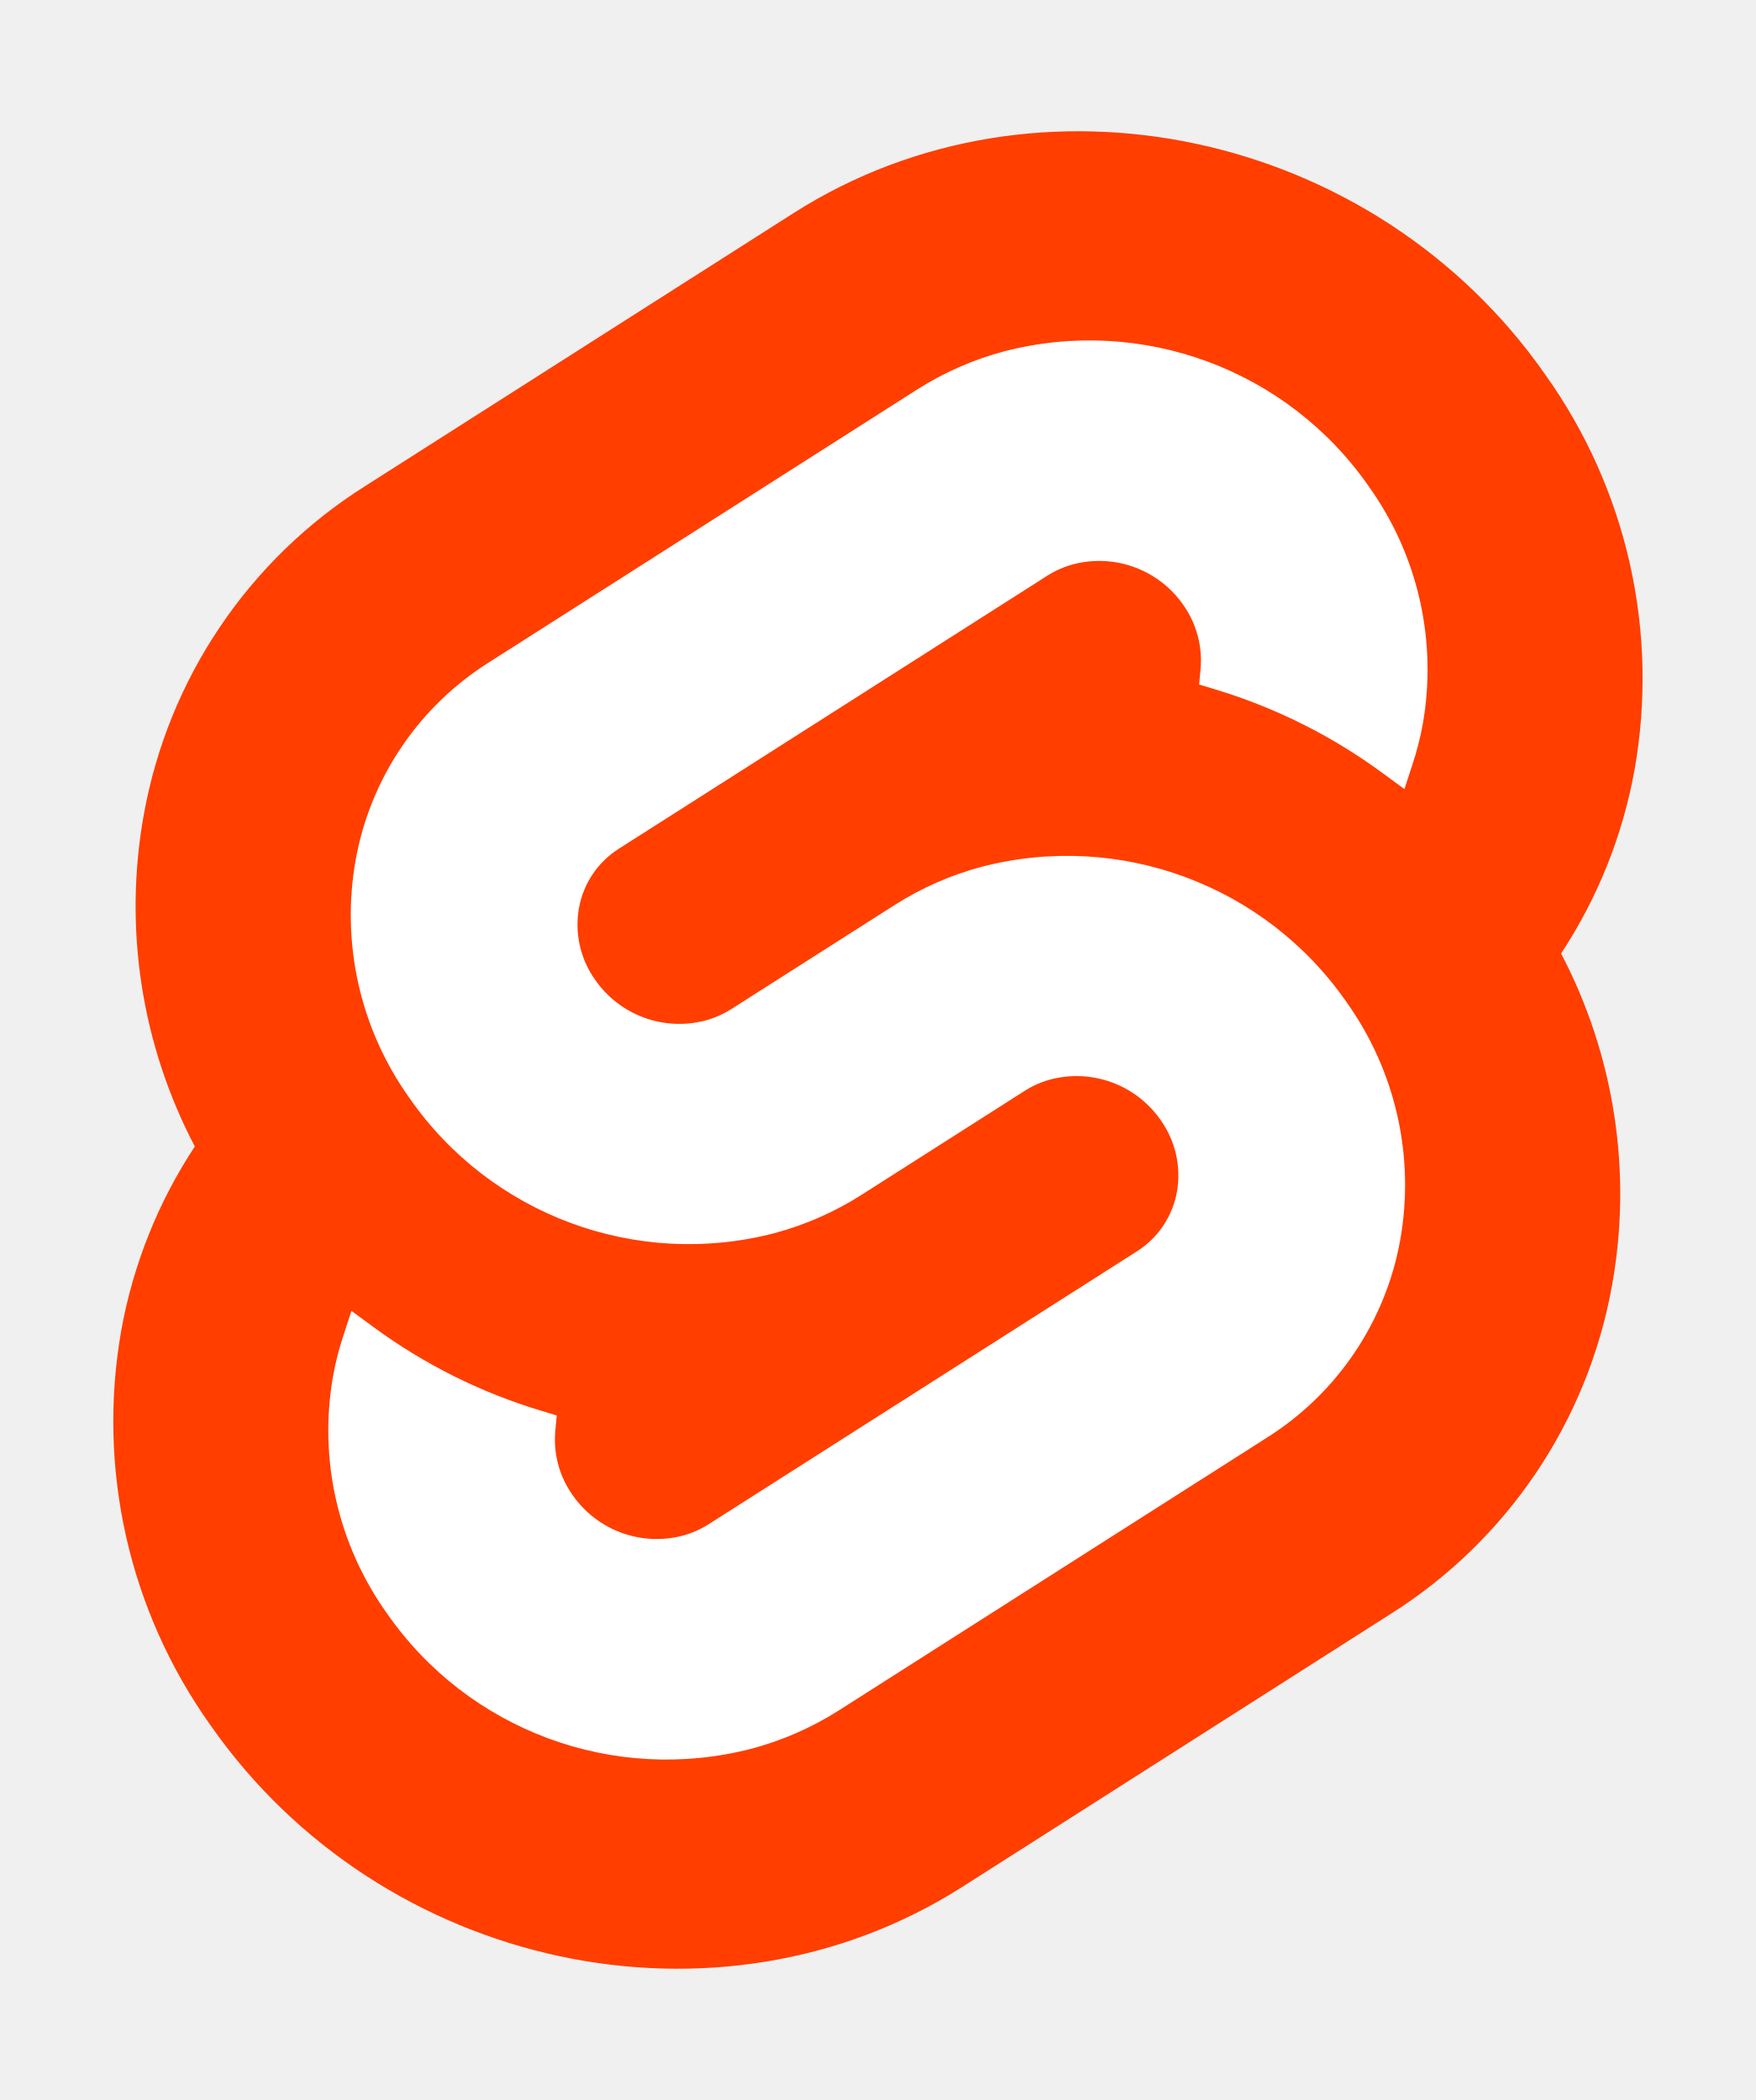
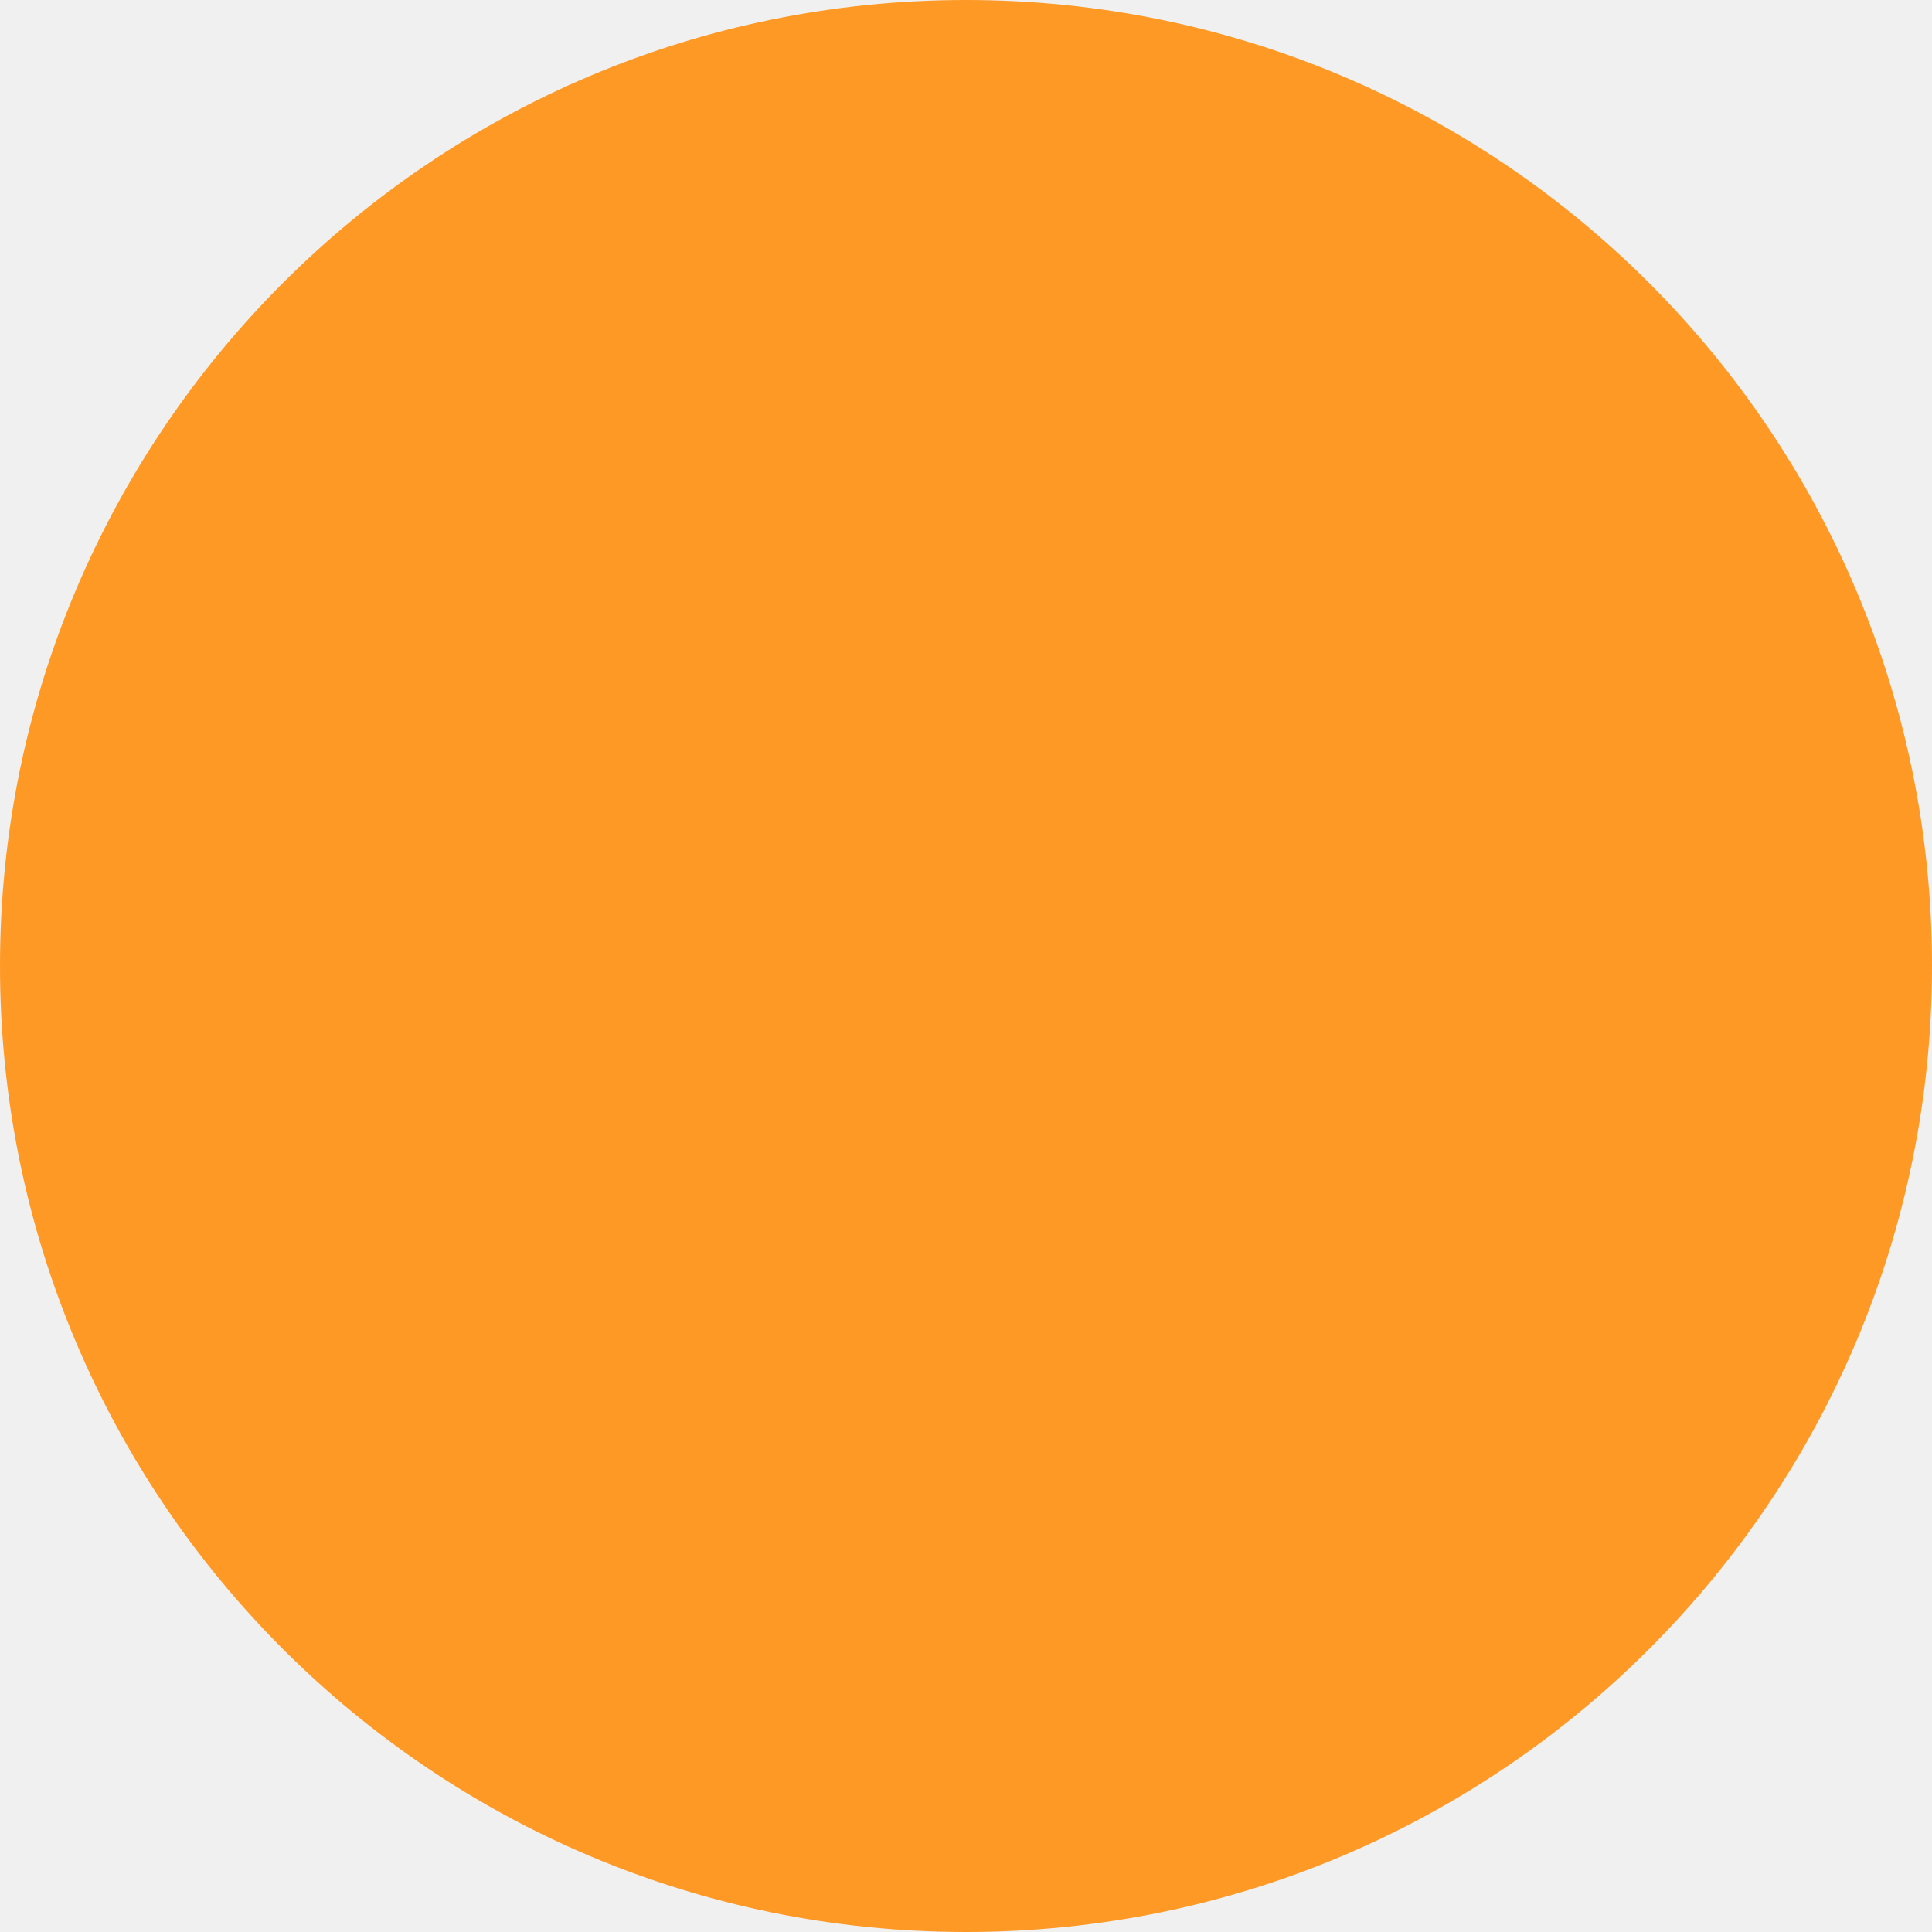
- <svg xmlns="http://www.w3.org/2000/svg" width="107" height="128" viewBox="0 0 107 128">
-   <path d="M94.157 22.819c-10.4-14.885-30.94-19.297-45.792-9.835L22.282 29.608A29.92 29.92 0 0 0 8.764 49.65a31.5 31.5 0 0 0 3.108 20.231 30 30 0 0 0-4.477 11.183 31.9 31.9 0 0 0 5.448 24.116c10.402 14.887 30.942 19.297 45.791 9.835l26.083-16.624A29.92 29.92 0 0 0 98.235 78.35a31.53 31.53 0 0 0-3.105-20.232 30 30 0 0 0 4.474-11.182 31.88 31.88 0 0 0-5.447-24.116" style="fill:#ff3e00" />
-   <path d="M45.817 106.582a20.72 20.72 0 0 1-22.237-8.243 19.17 19.17 0 0 1-3.277-14.503 18 18 0 0 1 .624-2.435l.49-1.498 1.337.981a33.6 33.6 0 0 0 10.203 5.098l.97.294-.09.968a5.85 5.85 0 0 0 1.052 3.878 6.24 6.24 0 0 0 6.695 2.485 5.8 5.8 0 0 0 1.603-.704L69.27 76.28a5.43 5.43 0 0 0 2.45-3.631 5.8 5.8 0 0 0-.987-4.371 6.24 6.24 0 0 0-6.698-2.487 5.7 5.7 0 0 0-1.6.704l-9.953 6.345a19 19 0 0 1-5.296 2.326 20.72 20.72 0 0 1-22.237-8.243 19.17 19.17 0 0 1-3.277-14.502 17.99 17.99 0 0 1 8.13-12.052l26.081-16.623a19 19 0 0 1 5.3-2.329 20.72 20.72 0 0 1 22.237 8.243 19.17 19.17 0 0 1 3.277 14.503 18 18 0 0 1-.624 2.435l-.49 1.498-1.337-.98a33.6 33.6 0 0 0-10.203-5.1l-.97-.294.09-.968a5.86 5.86 0 0 0-1.052-3.878 6.24 6.24 0 0 0-6.696-2.485 5.8 5.8 0 0 0-1.602.704L37.73 51.72a5.42 5.42 0 0 0-2.449 3.63 5.79 5.79 0 0 0 .986 4.372 6.24 6.24 0 0 0 6.698 2.486 5.8 5.8 0 0 0 1.602-.704l9.952-6.342a19 19 0 0 1 5.295-2.328 20.72 20.72 0 0 1 22.237 8.242 19.17 19.17 0 0 1 3.277 14.503 18 18 0 0 1-8.13 12.053l-26.081 16.622a19 19 0 0 1-5.3 2.328" style="fill:#fff" />
+ <svg xmlns="http://www.w3.org/2000/svg" width="20" height="20" viewBox="0 0 60 60" fill="none">
+   <path d="M60 30C60 46.569 46.569 60 30 60C13.431 60 0 46.569 0 30C0 13.431 13.431 0 30 0C46.569 0 60 13.431 60 30Z" fill="#FF9925" />
</svg>
